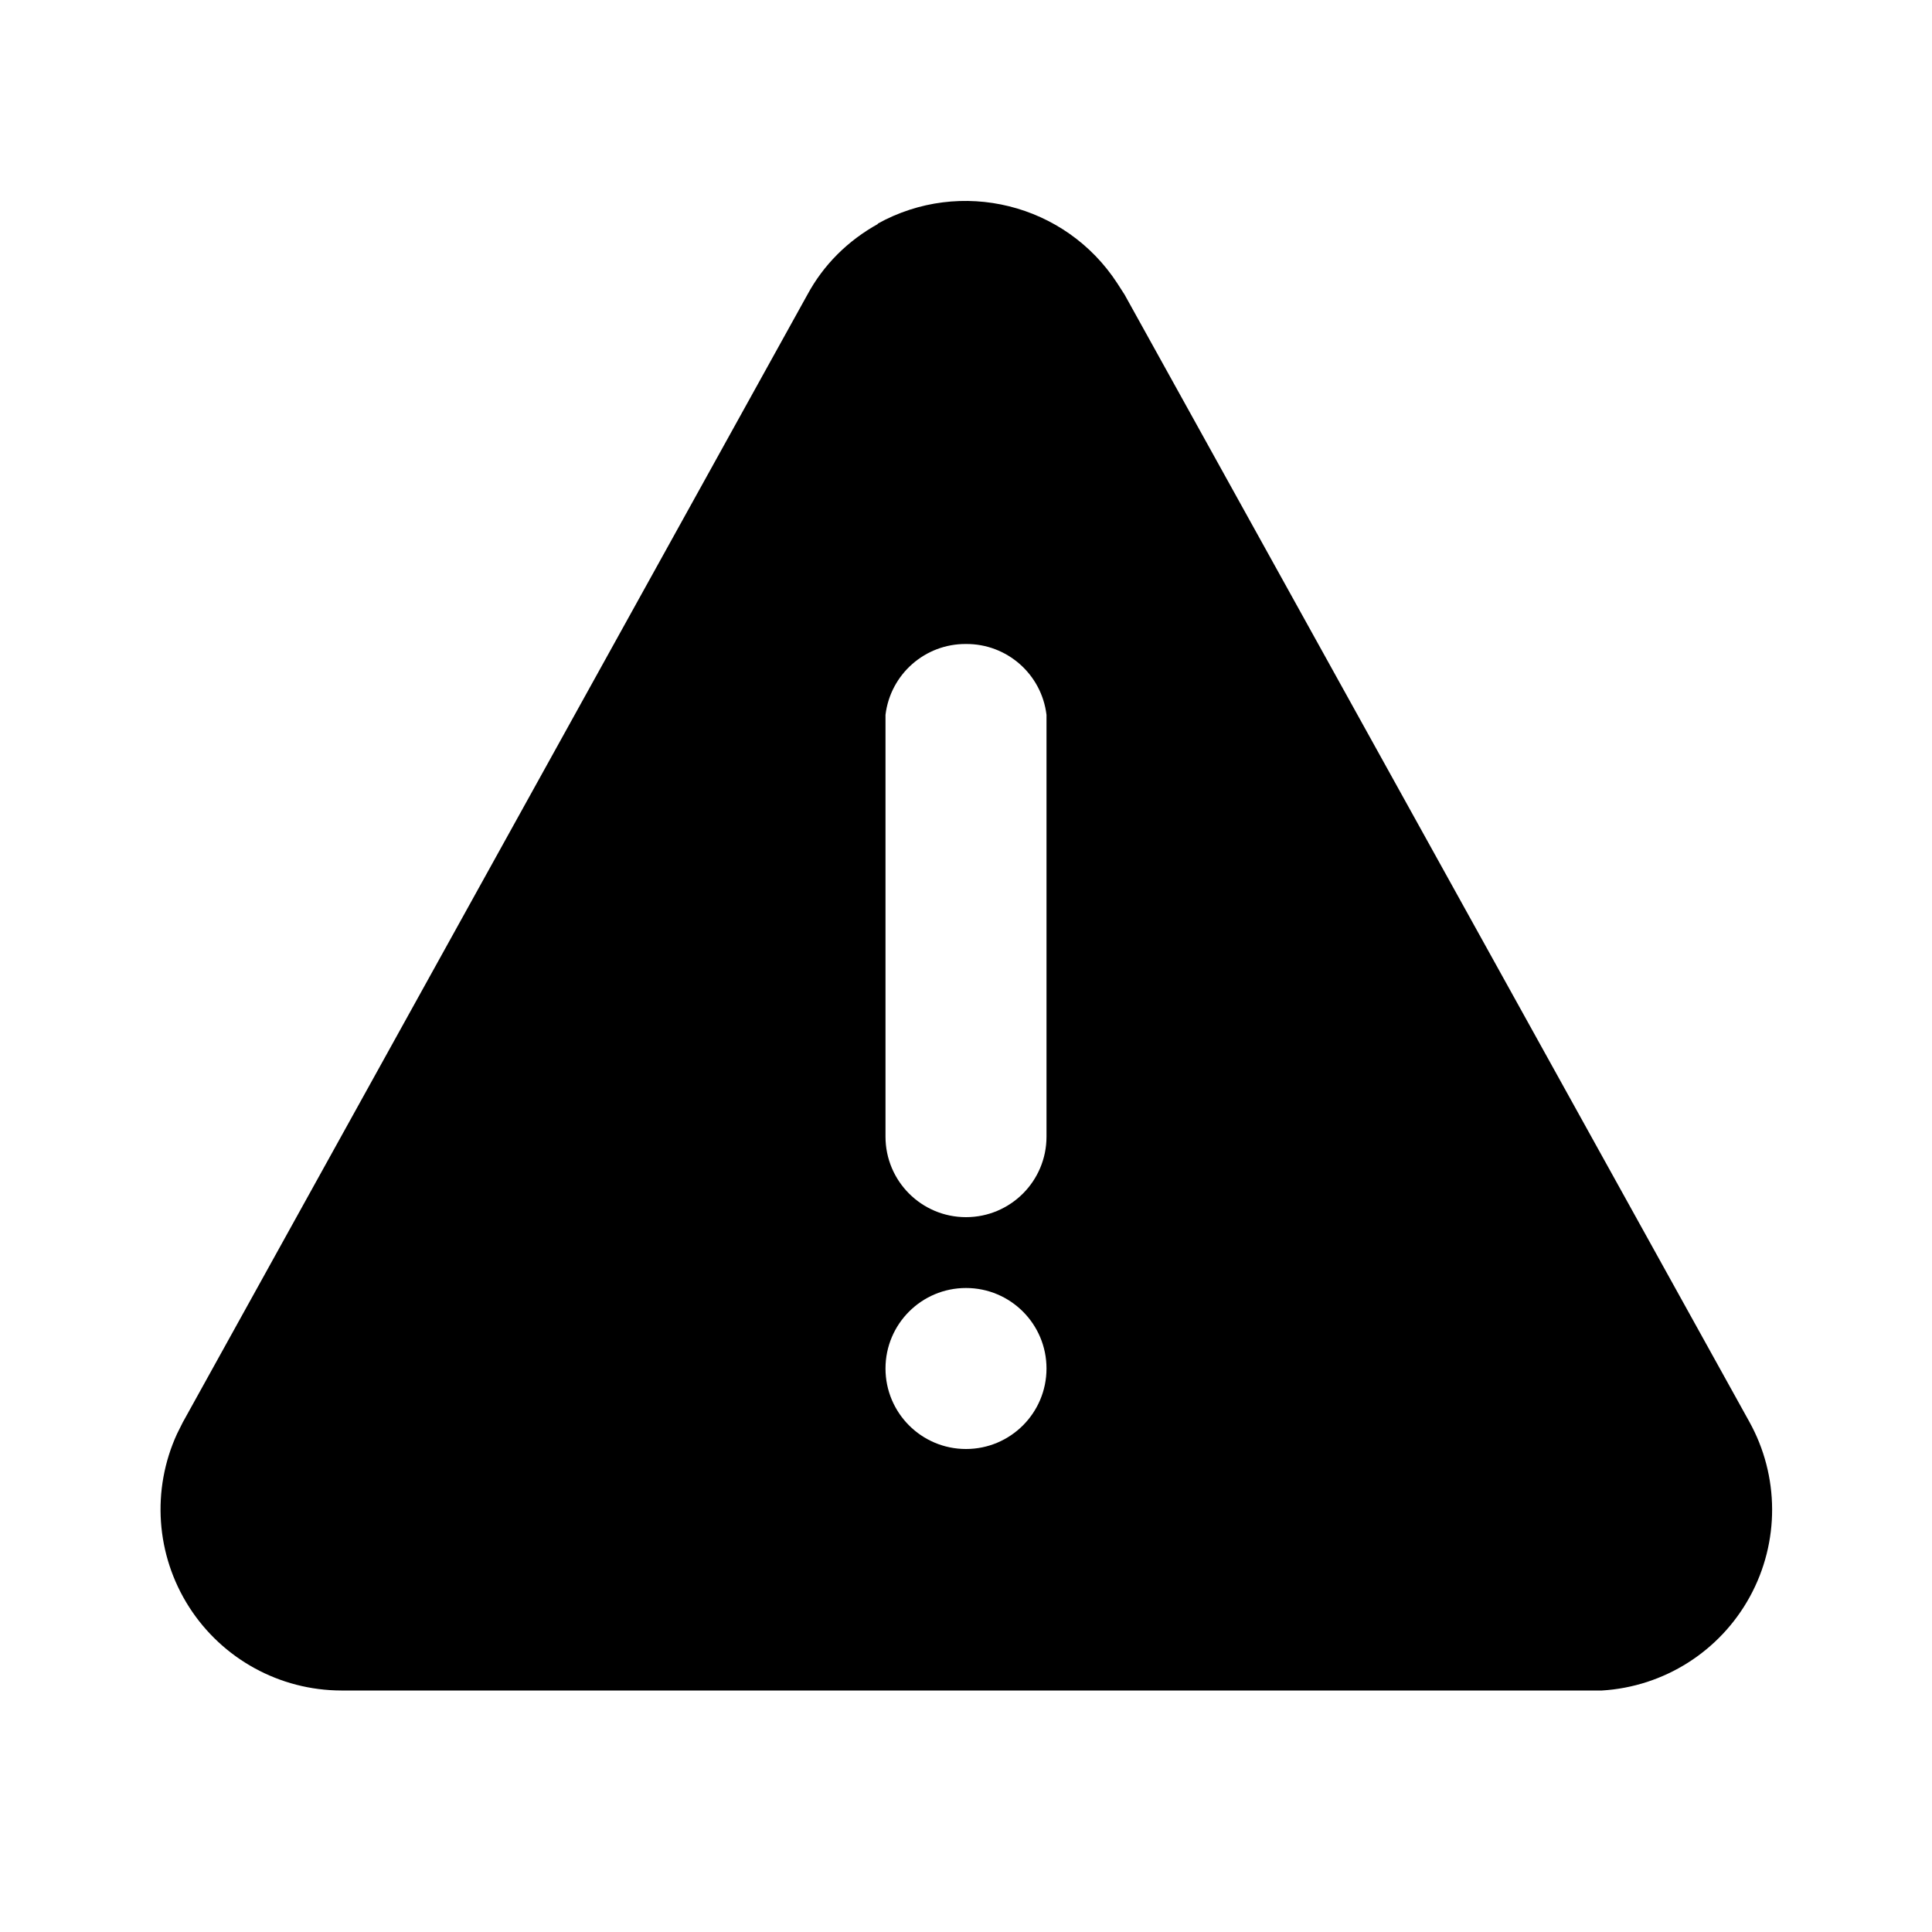
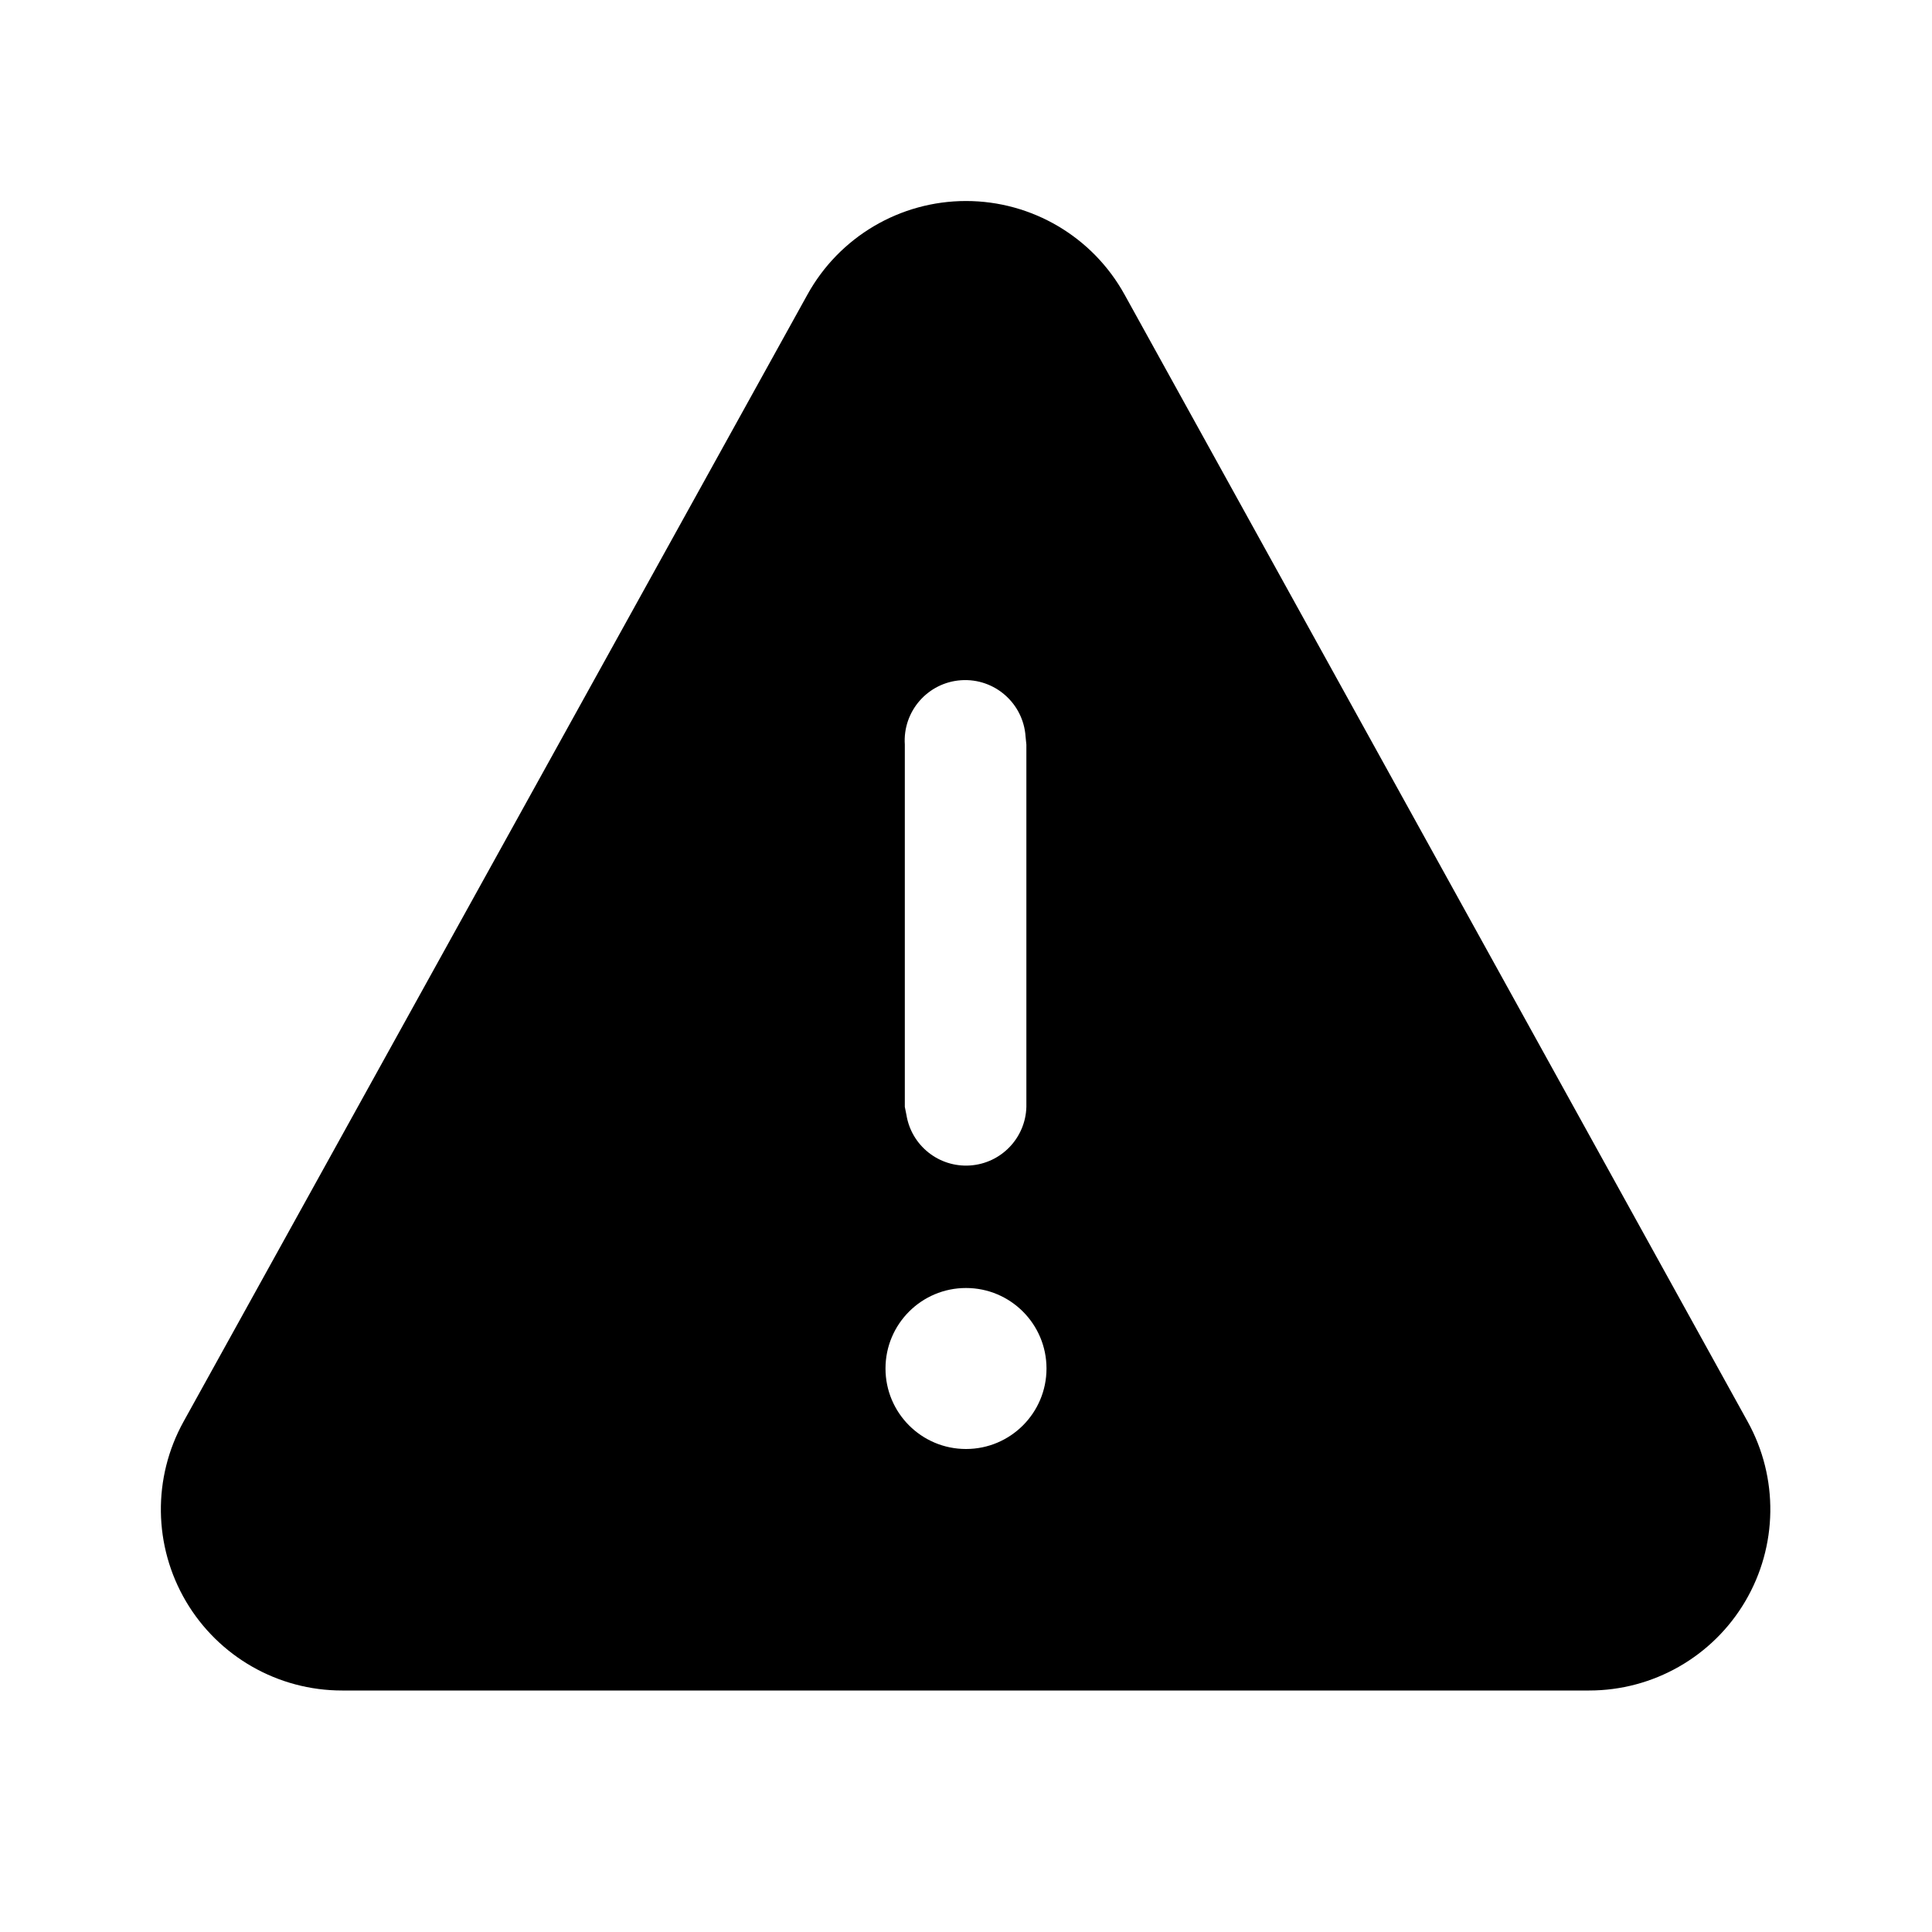
<svg xmlns="http://www.w3.org/2000/svg" width="24" height="24" viewBox="0 0 24 24">
-   <path d="M10.9 2.78a2.25 2.25 0 012.98.74l.09.14 7.76 14A2.25 2.25 0 0119.9 21H4.24a2.25 2.25 0 01-2.04-3.19l.07-.14 7.76-14.01c.2-.37.5-.67.88-.88zM12 16a1 1 0 100 2 1 1 0 000-2zm0-8a1 1 0 00-1 .88v5.24a1 1 0 002 0V8.88A1 1 0 0012 8z" />
+   <path d="M10.03 3.66a2.25 2.25 0 013.94 0l7.74 14A2.25 2.25 0 0119.74 21H4.25a2.25 2.25 0 01-1.97-3.34l7.75-14zM13 17a1 1 0 10-2 0 1 1 0 002 0zm-.26-7.85a.75.75 0 00-1.5.1v4.5l.02.1a.75.75 0 001.49-.1v-4.5l-.01-.1z" />
</svg>
